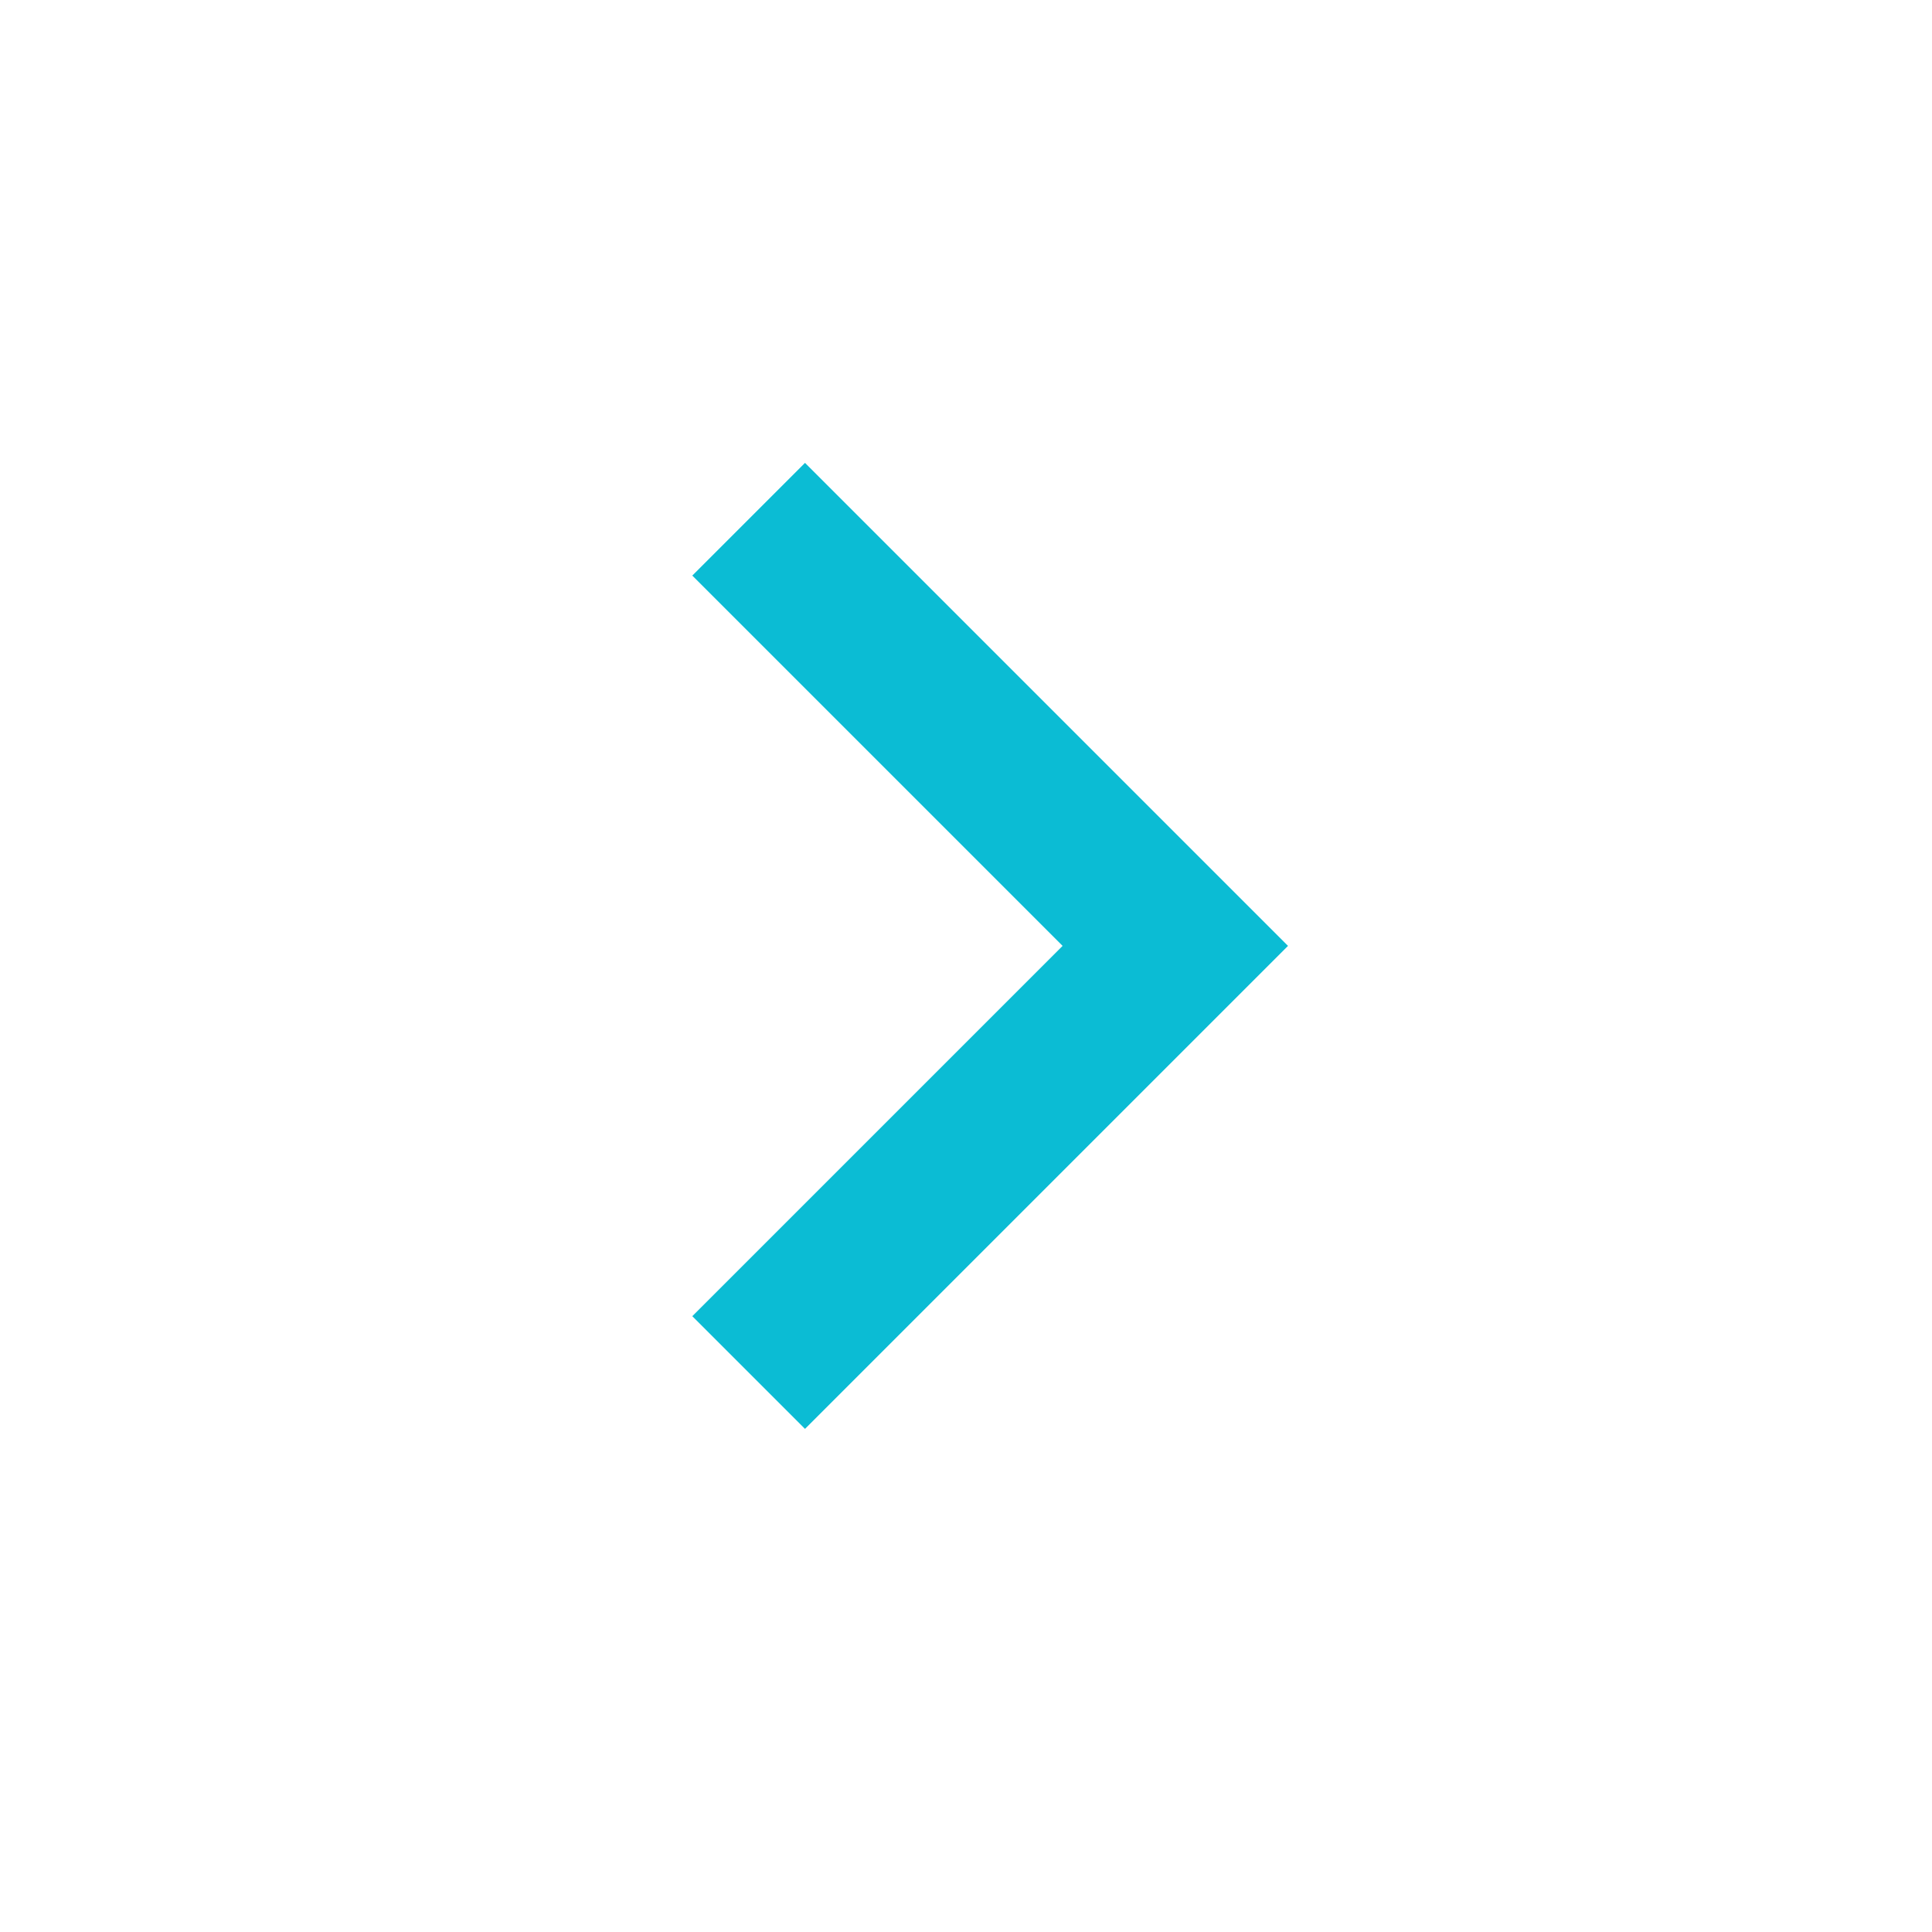
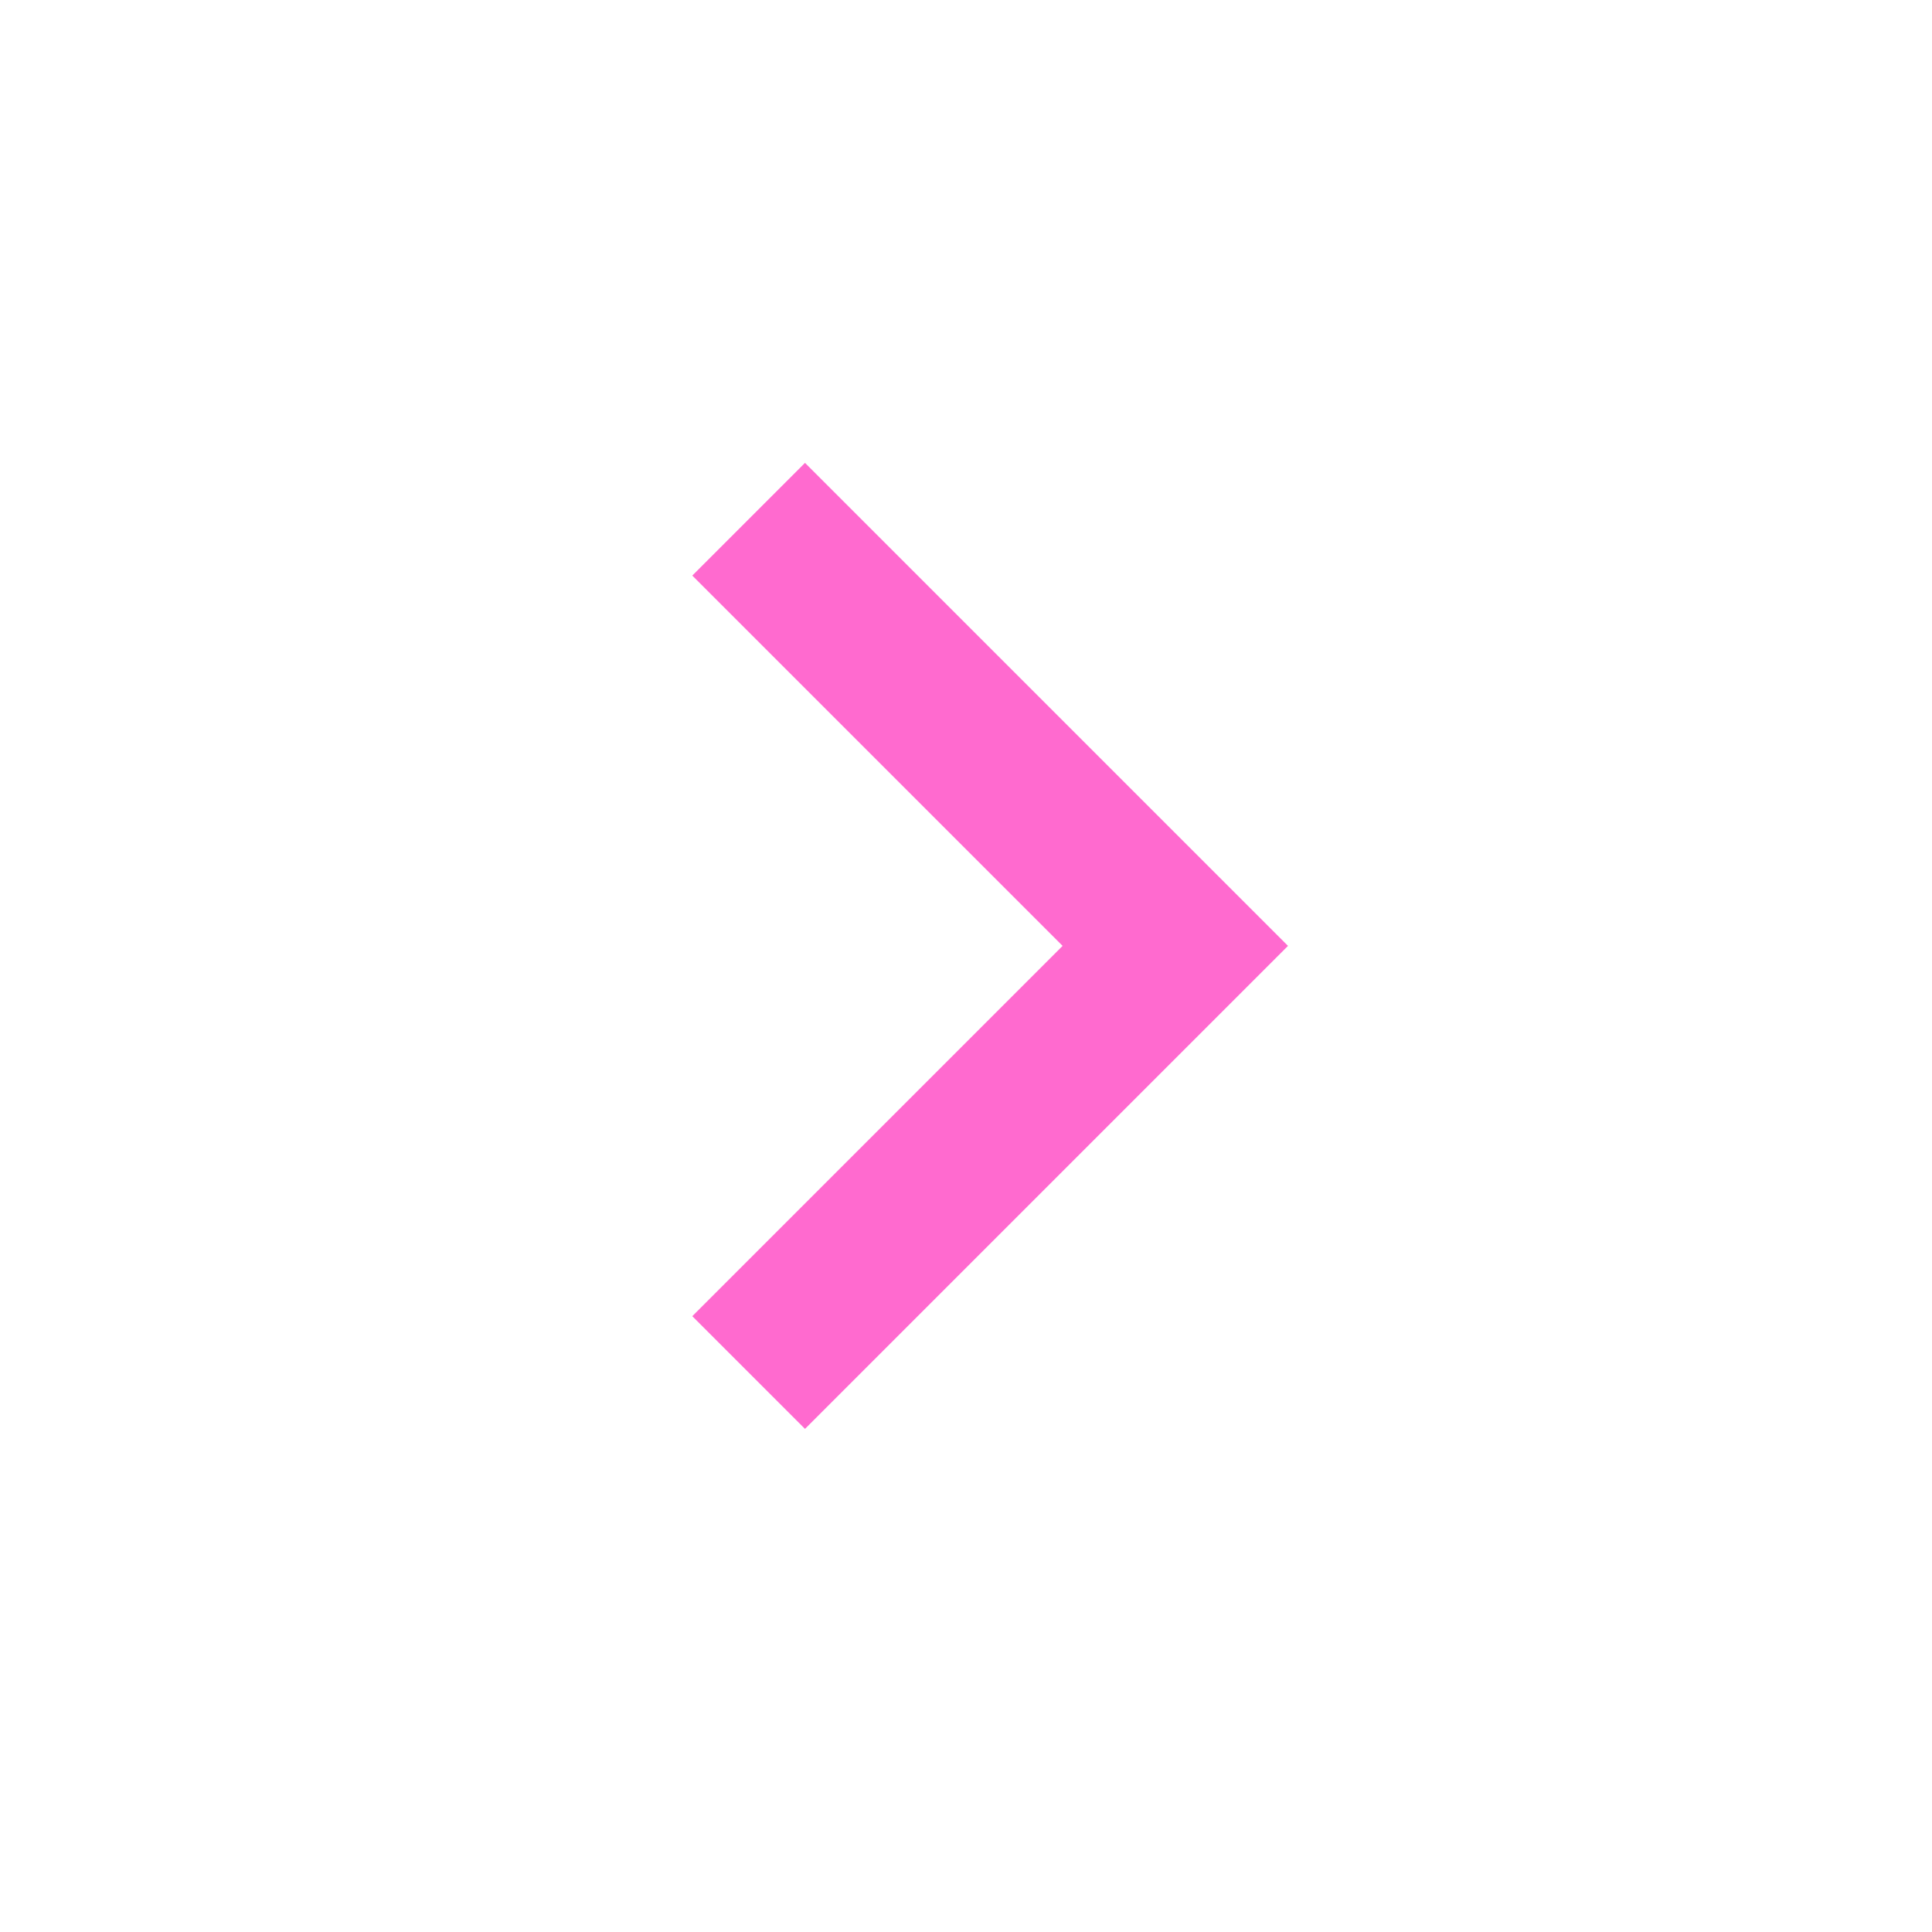
<svg xmlns="http://www.w3.org/2000/svg" version="1.1" id="Layer_1" x="0px" y="0px" viewBox="0 0 48 48" style="enable-background:new 0 0 48 48;" xml:space="preserve">
  <style type="text/css">
- 	.st0{fill:#0BBCD4;}
+ 	.st0{fill:#FF6ACF;}
	.st1{fill:none;}
</style>
  <path class="st0" d="M17.2,32.7l9.2-9.2l-9.2-9.2l2.8-2.8l12,12l-12,12L17.2,32.7z" />
  <path class="st1" d="M0-0.5h48v48H0V-0.5z" />
</svg>
